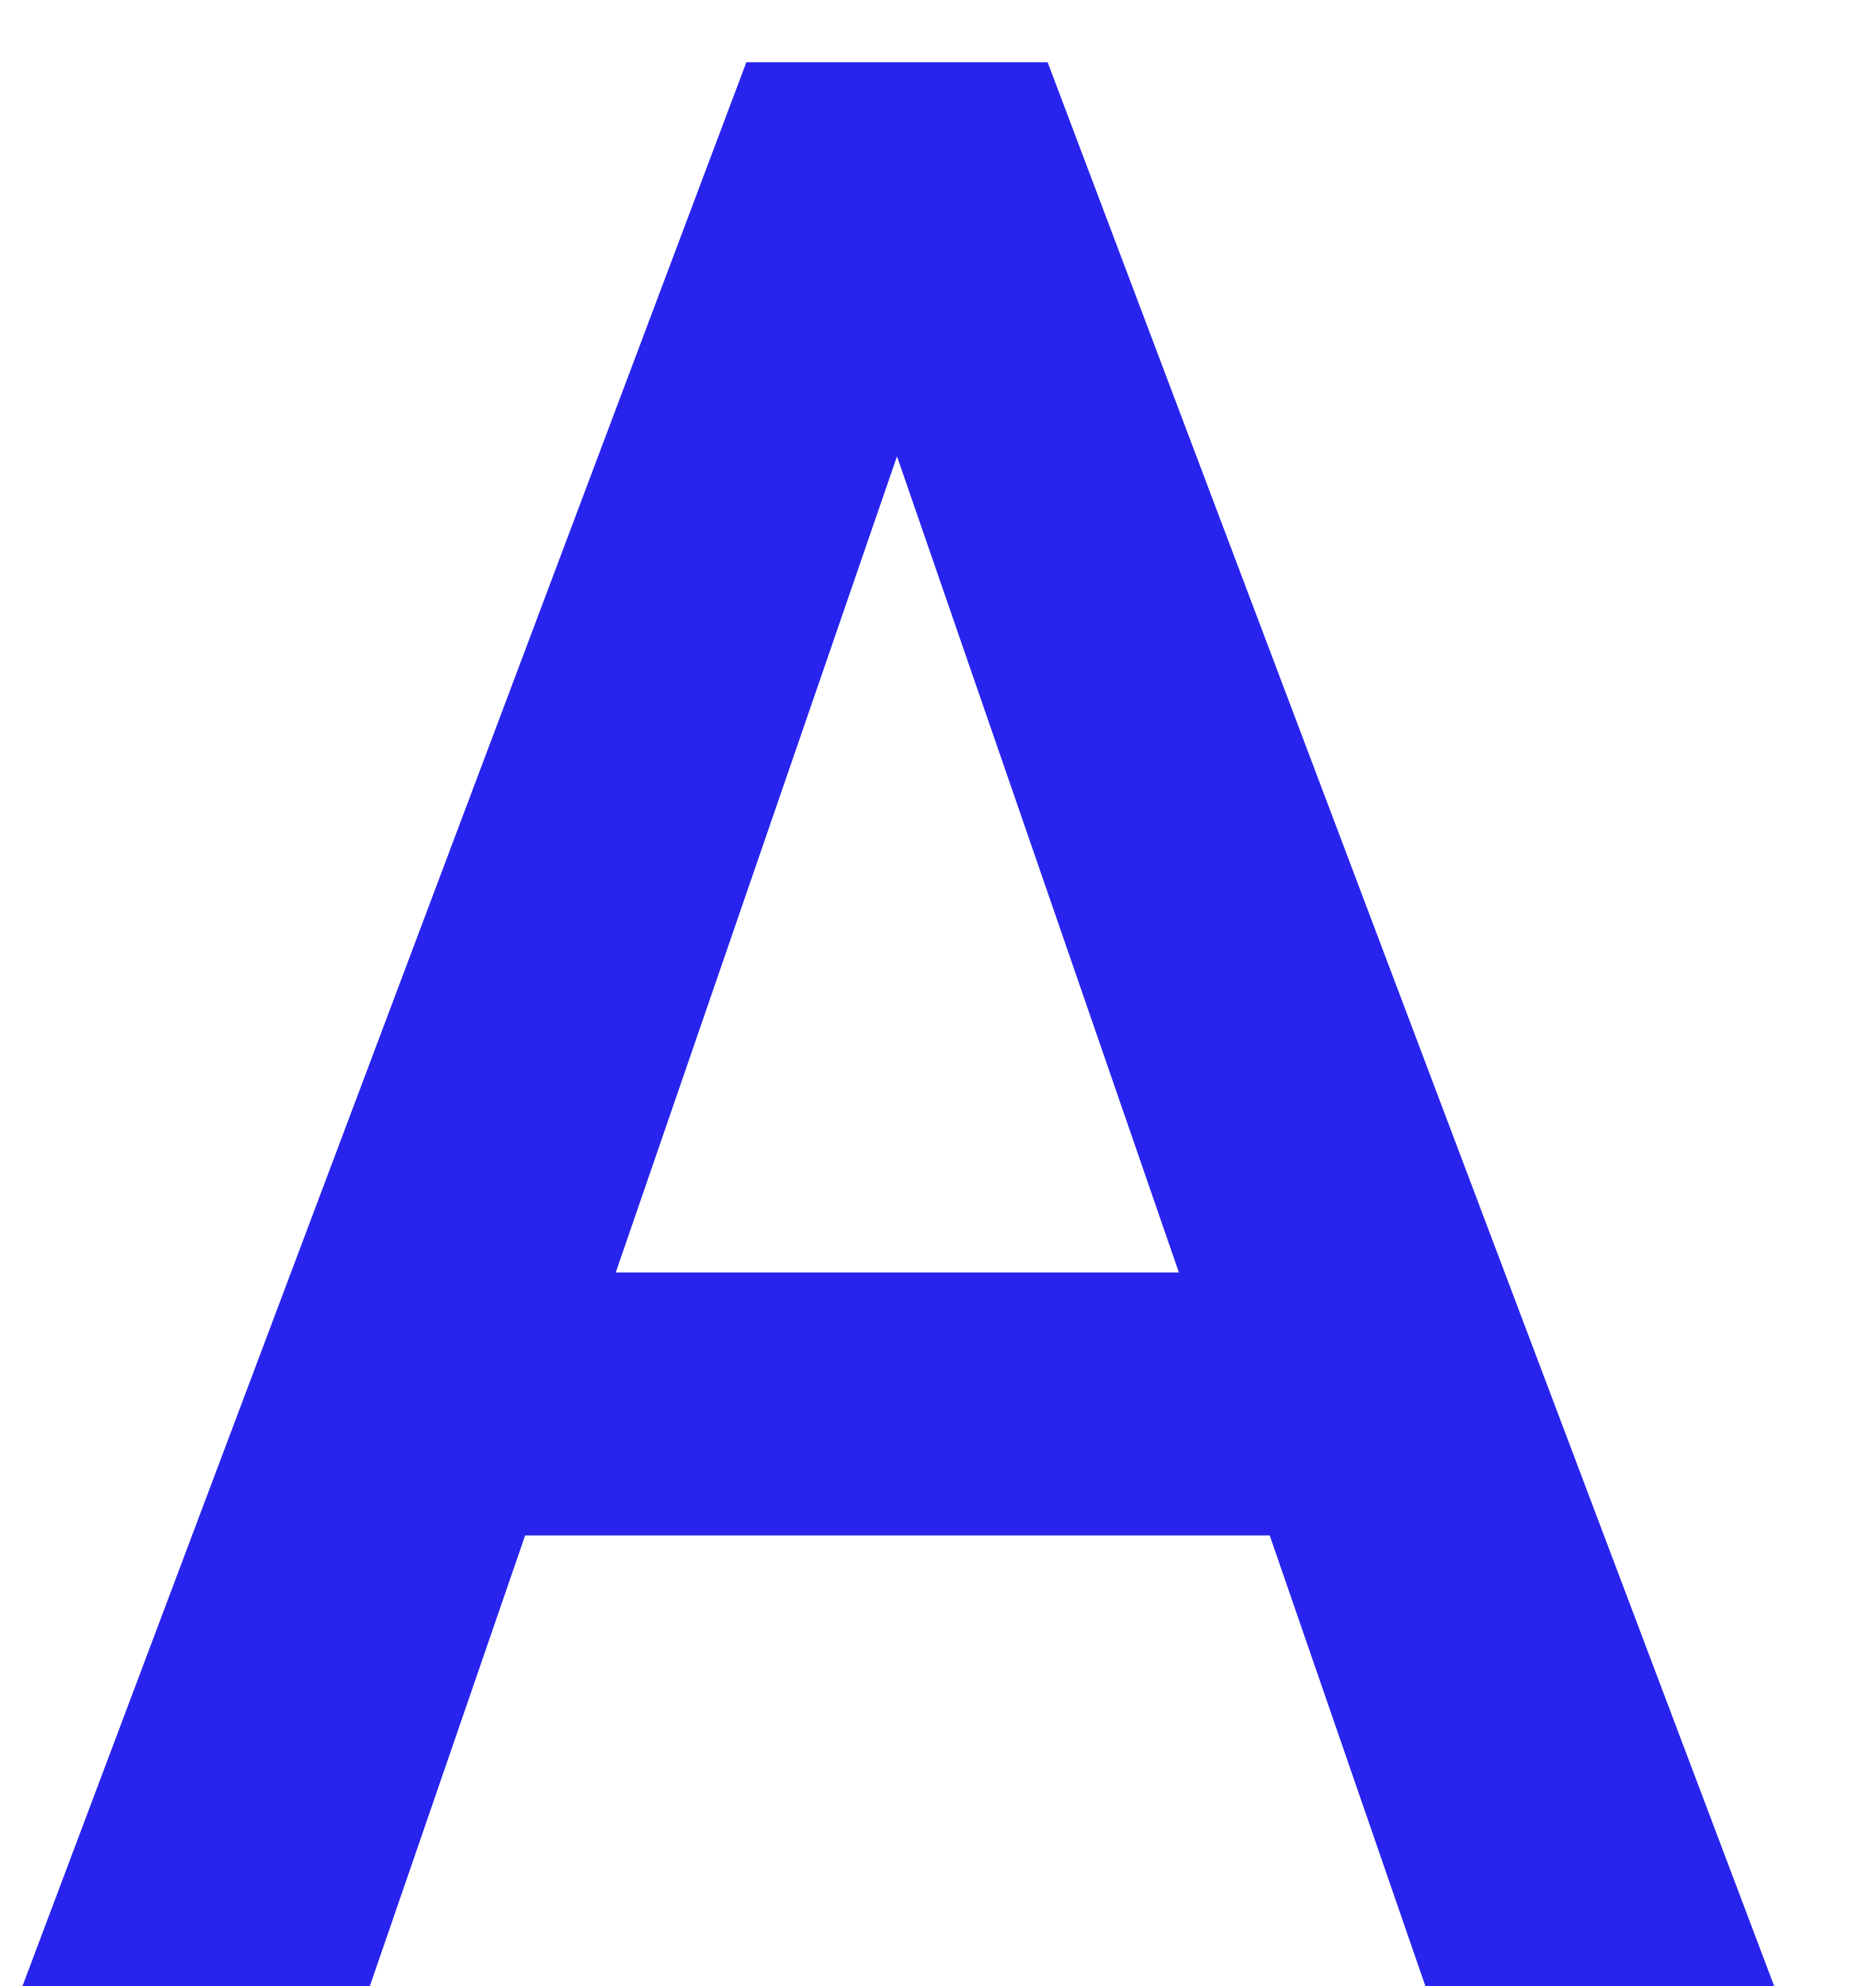
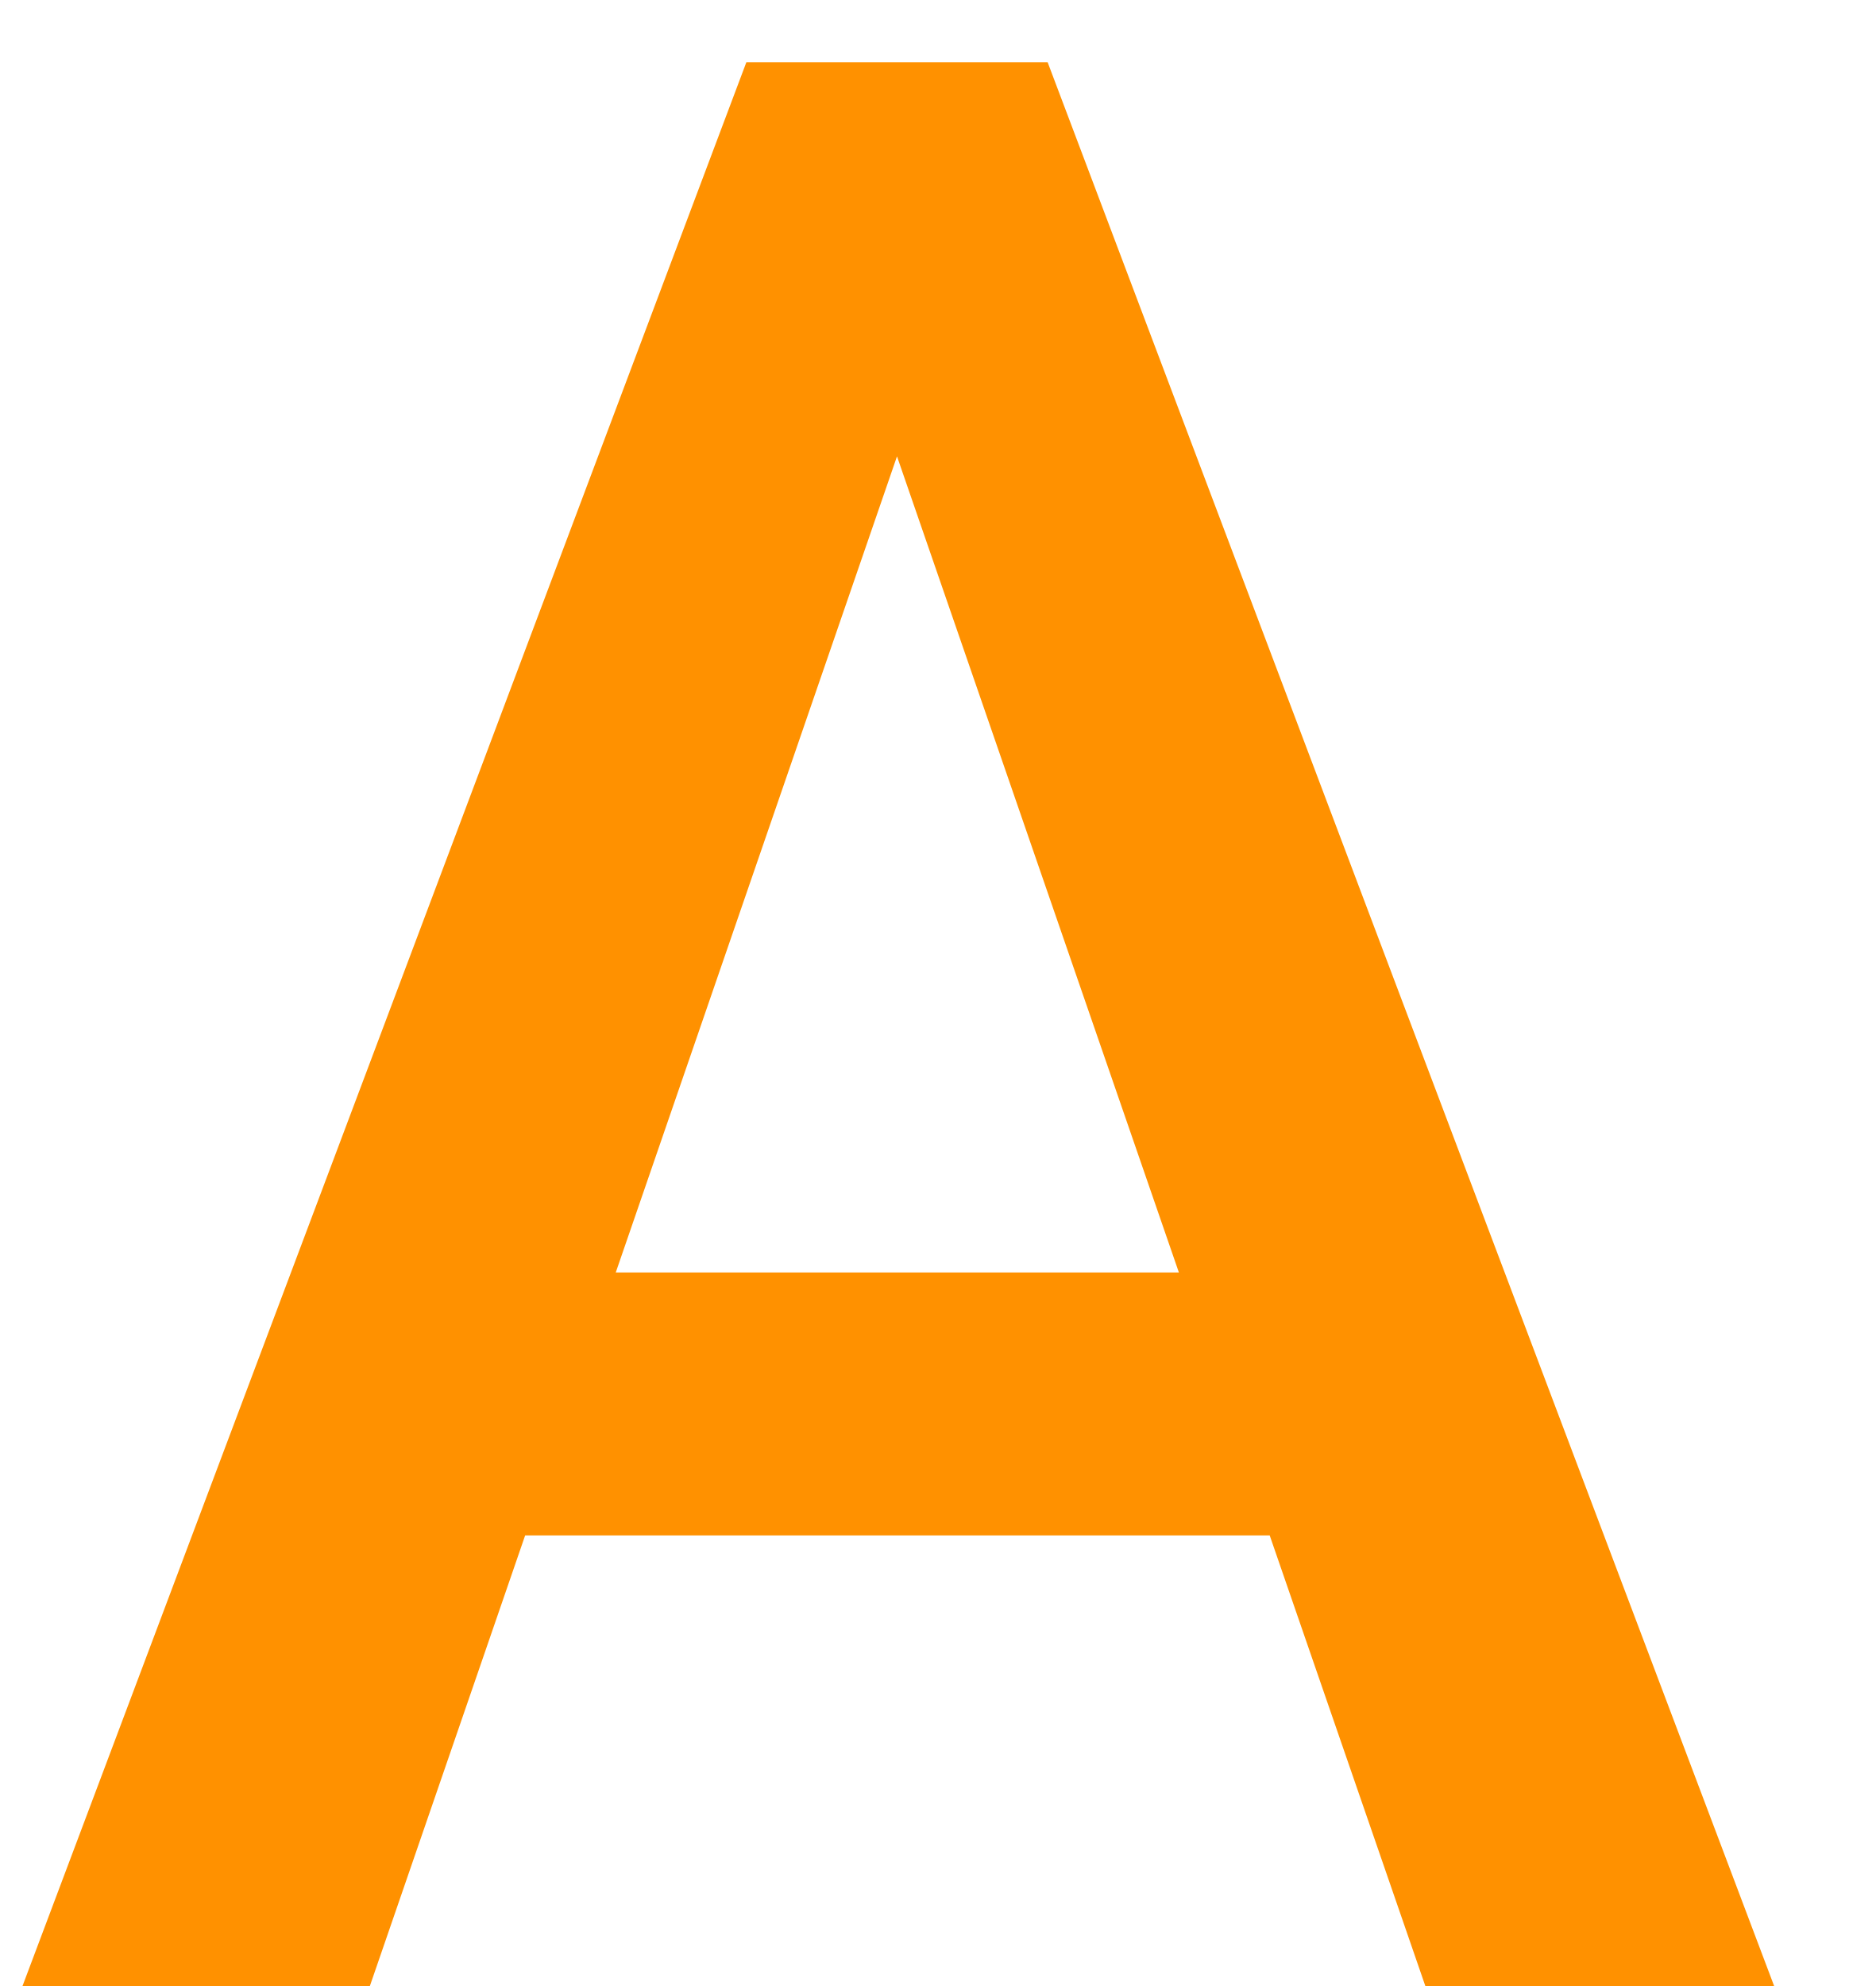
<svg xmlns="http://www.w3.org/2000/svg" width="17" height="18" viewBox="0 0 17 18" fill="none">
-   <path d="M8.562 2.887L3.353 18H0.204L6.766 0.564H8.778L8.562 2.887ZM12.921 18L7.7 2.887L7.473 0.564H9.497L16.083 18H12.921ZM12.67 11.533V13.916H3.185V11.533H12.67Z" fill="#2824EE" />
+   <path d="M8.562 2.887L3.353 18H0.204L6.766 0.564H8.778L8.562 2.887ZM12.921 18L7.7 2.887L7.473 0.564H9.497L16.083 18H12.921ZM12.67 11.533V13.916H3.185V11.533H12.67Z" fill="#ff9100" />
</svg>
